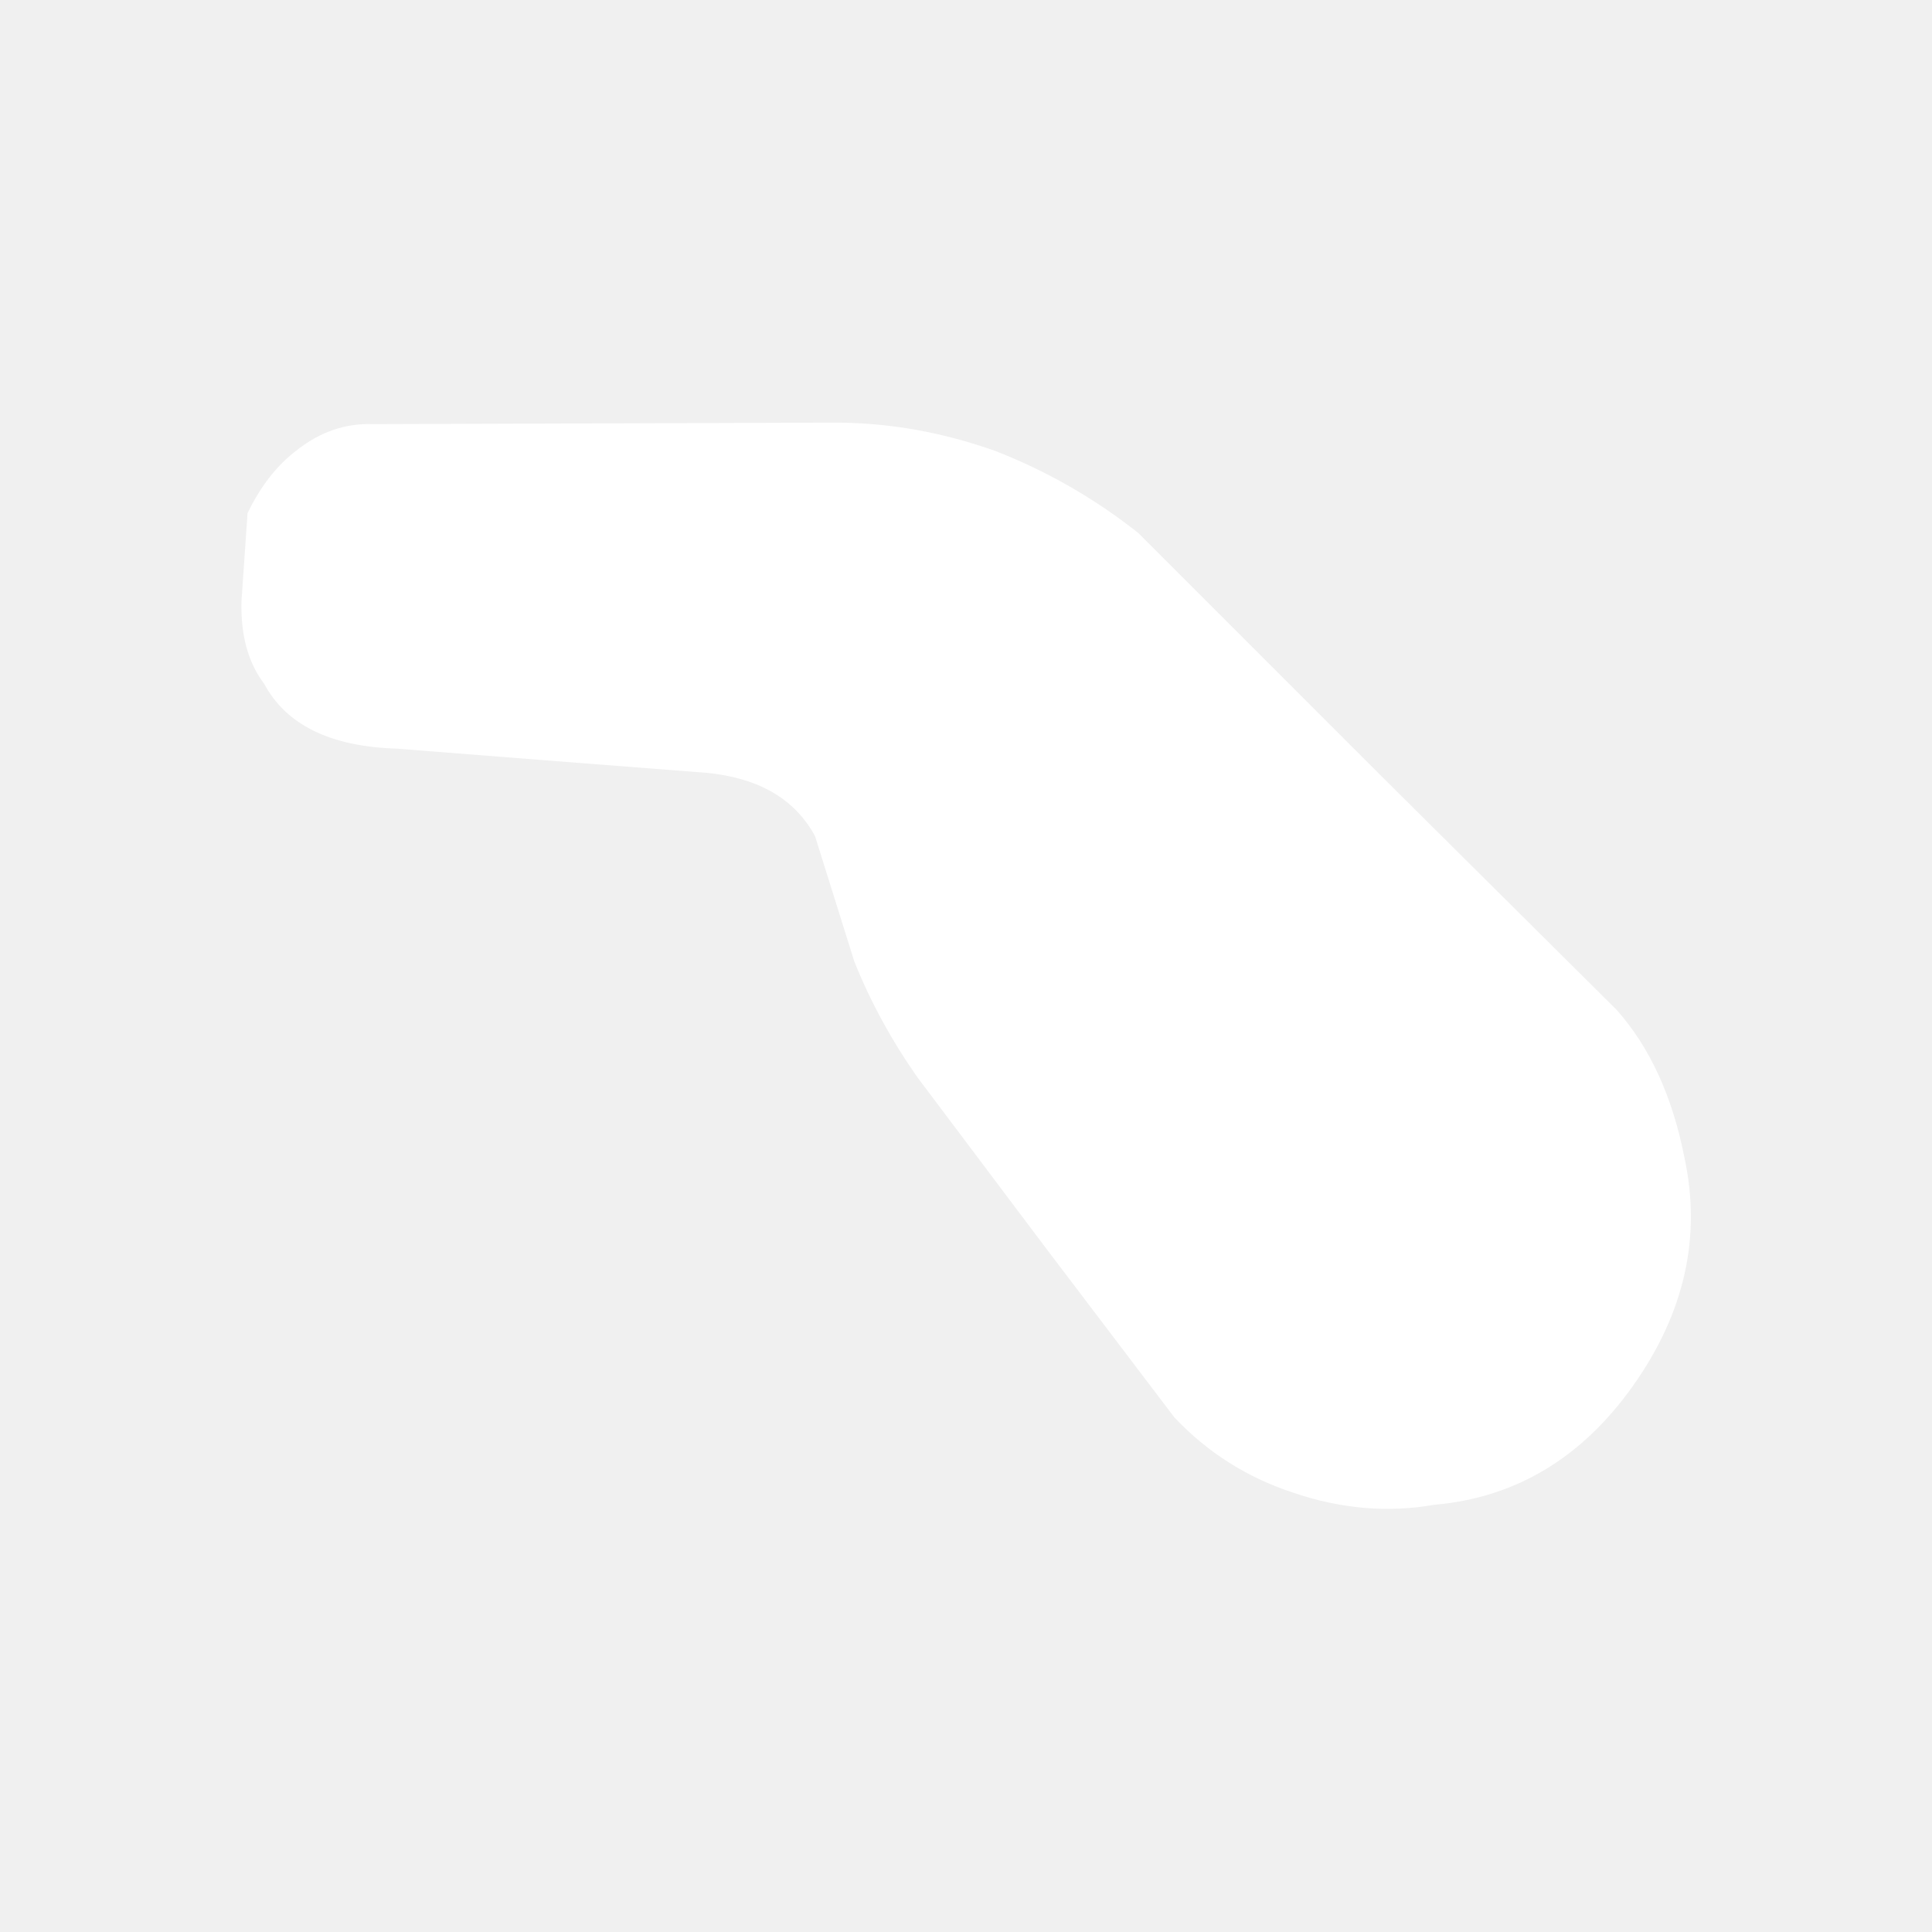
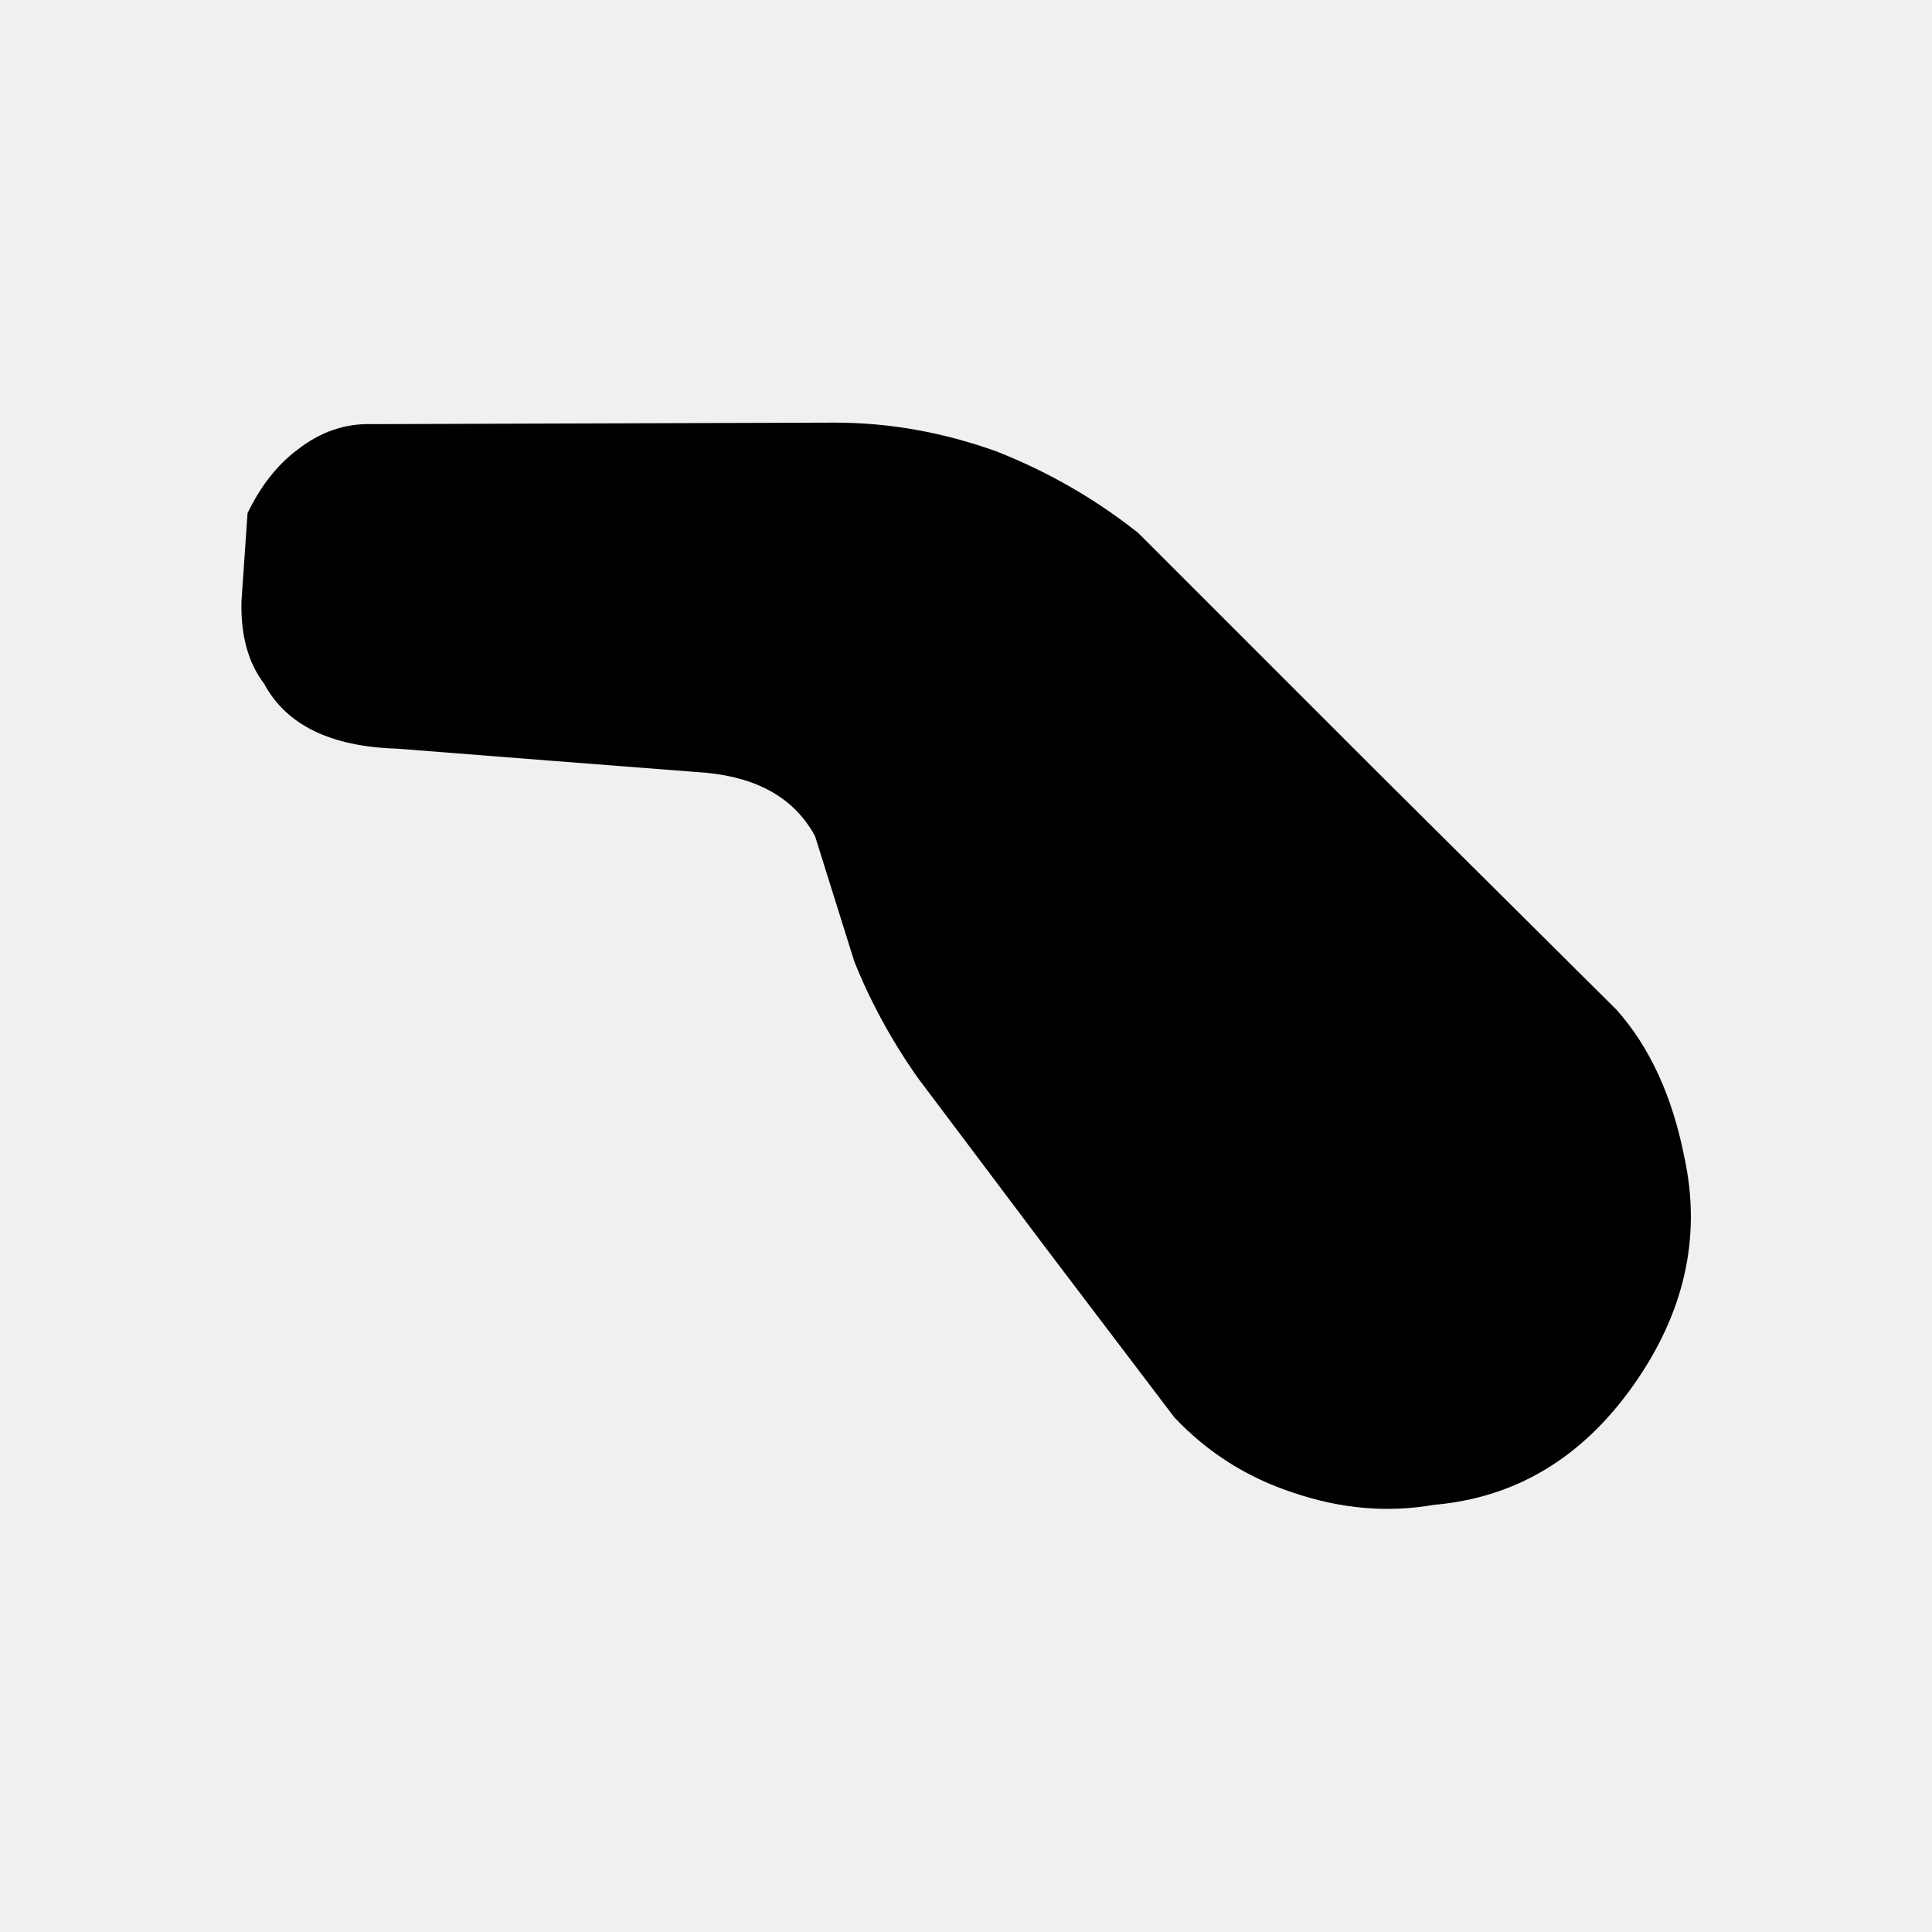
<svg xmlns="http://www.w3.org/2000/svg" width="64" height="64">
  <defs />
  <g>
-     <path stroke="none" fill="#FFFFFF" d="M37.7 17.65 L45.6 25.55 53.55 33.45 Q55.2 35.3 55.8 38.35 56.65 42.3 54.1 45.9 51.55 49.5 47.5 49.85 45.2 50.25 42.85 49.45 40.55 48.7 38.9 46.95 L34.65 41.35 30.4 35.7 Q29.1 33.85 28.3 31.85 L27 27.7 Q26 25.85 23.4 25.6 L18.25 25.2 13.15 24.8 Q9.85 24.7 8.75 22.65 7.95 21.6 8 19.9 L8.2 17 Q8.85 15.65 9.85 14.9 11 14 12.35 14.05 L27.65 14 Q30.35 14 33 14.95 35.55 15.95 37.7 17.65" />
+     <path stroke="none" fill="#000000" d="M37.7 17.65 L45.6 25.55 53.55 33.45 Q55.2 35.3 55.8 38.35 56.65 42.3 54.1 45.9 51.55 49.5 47.5 49.85 45.2 50.25 42.85 49.45 40.55 48.7 38.9 46.95 L34.65 41.35 30.4 35.7 Q29.1 33.85 28.3 31.85 L27 27.7 Q26 25.85 23.4 25.6 L18.25 25.2 13.15 24.8 Q9.85 24.7 8.75 22.65 7.95 21.6 8 19.9 L8.2 17 Q8.85 15.65 9.85 14.9 11 14 12.35 14.05 L27.65 14 Q30.35 14 33 14.95 35.55 15.95 37.7 17.65" />
  </g>
</svg>
